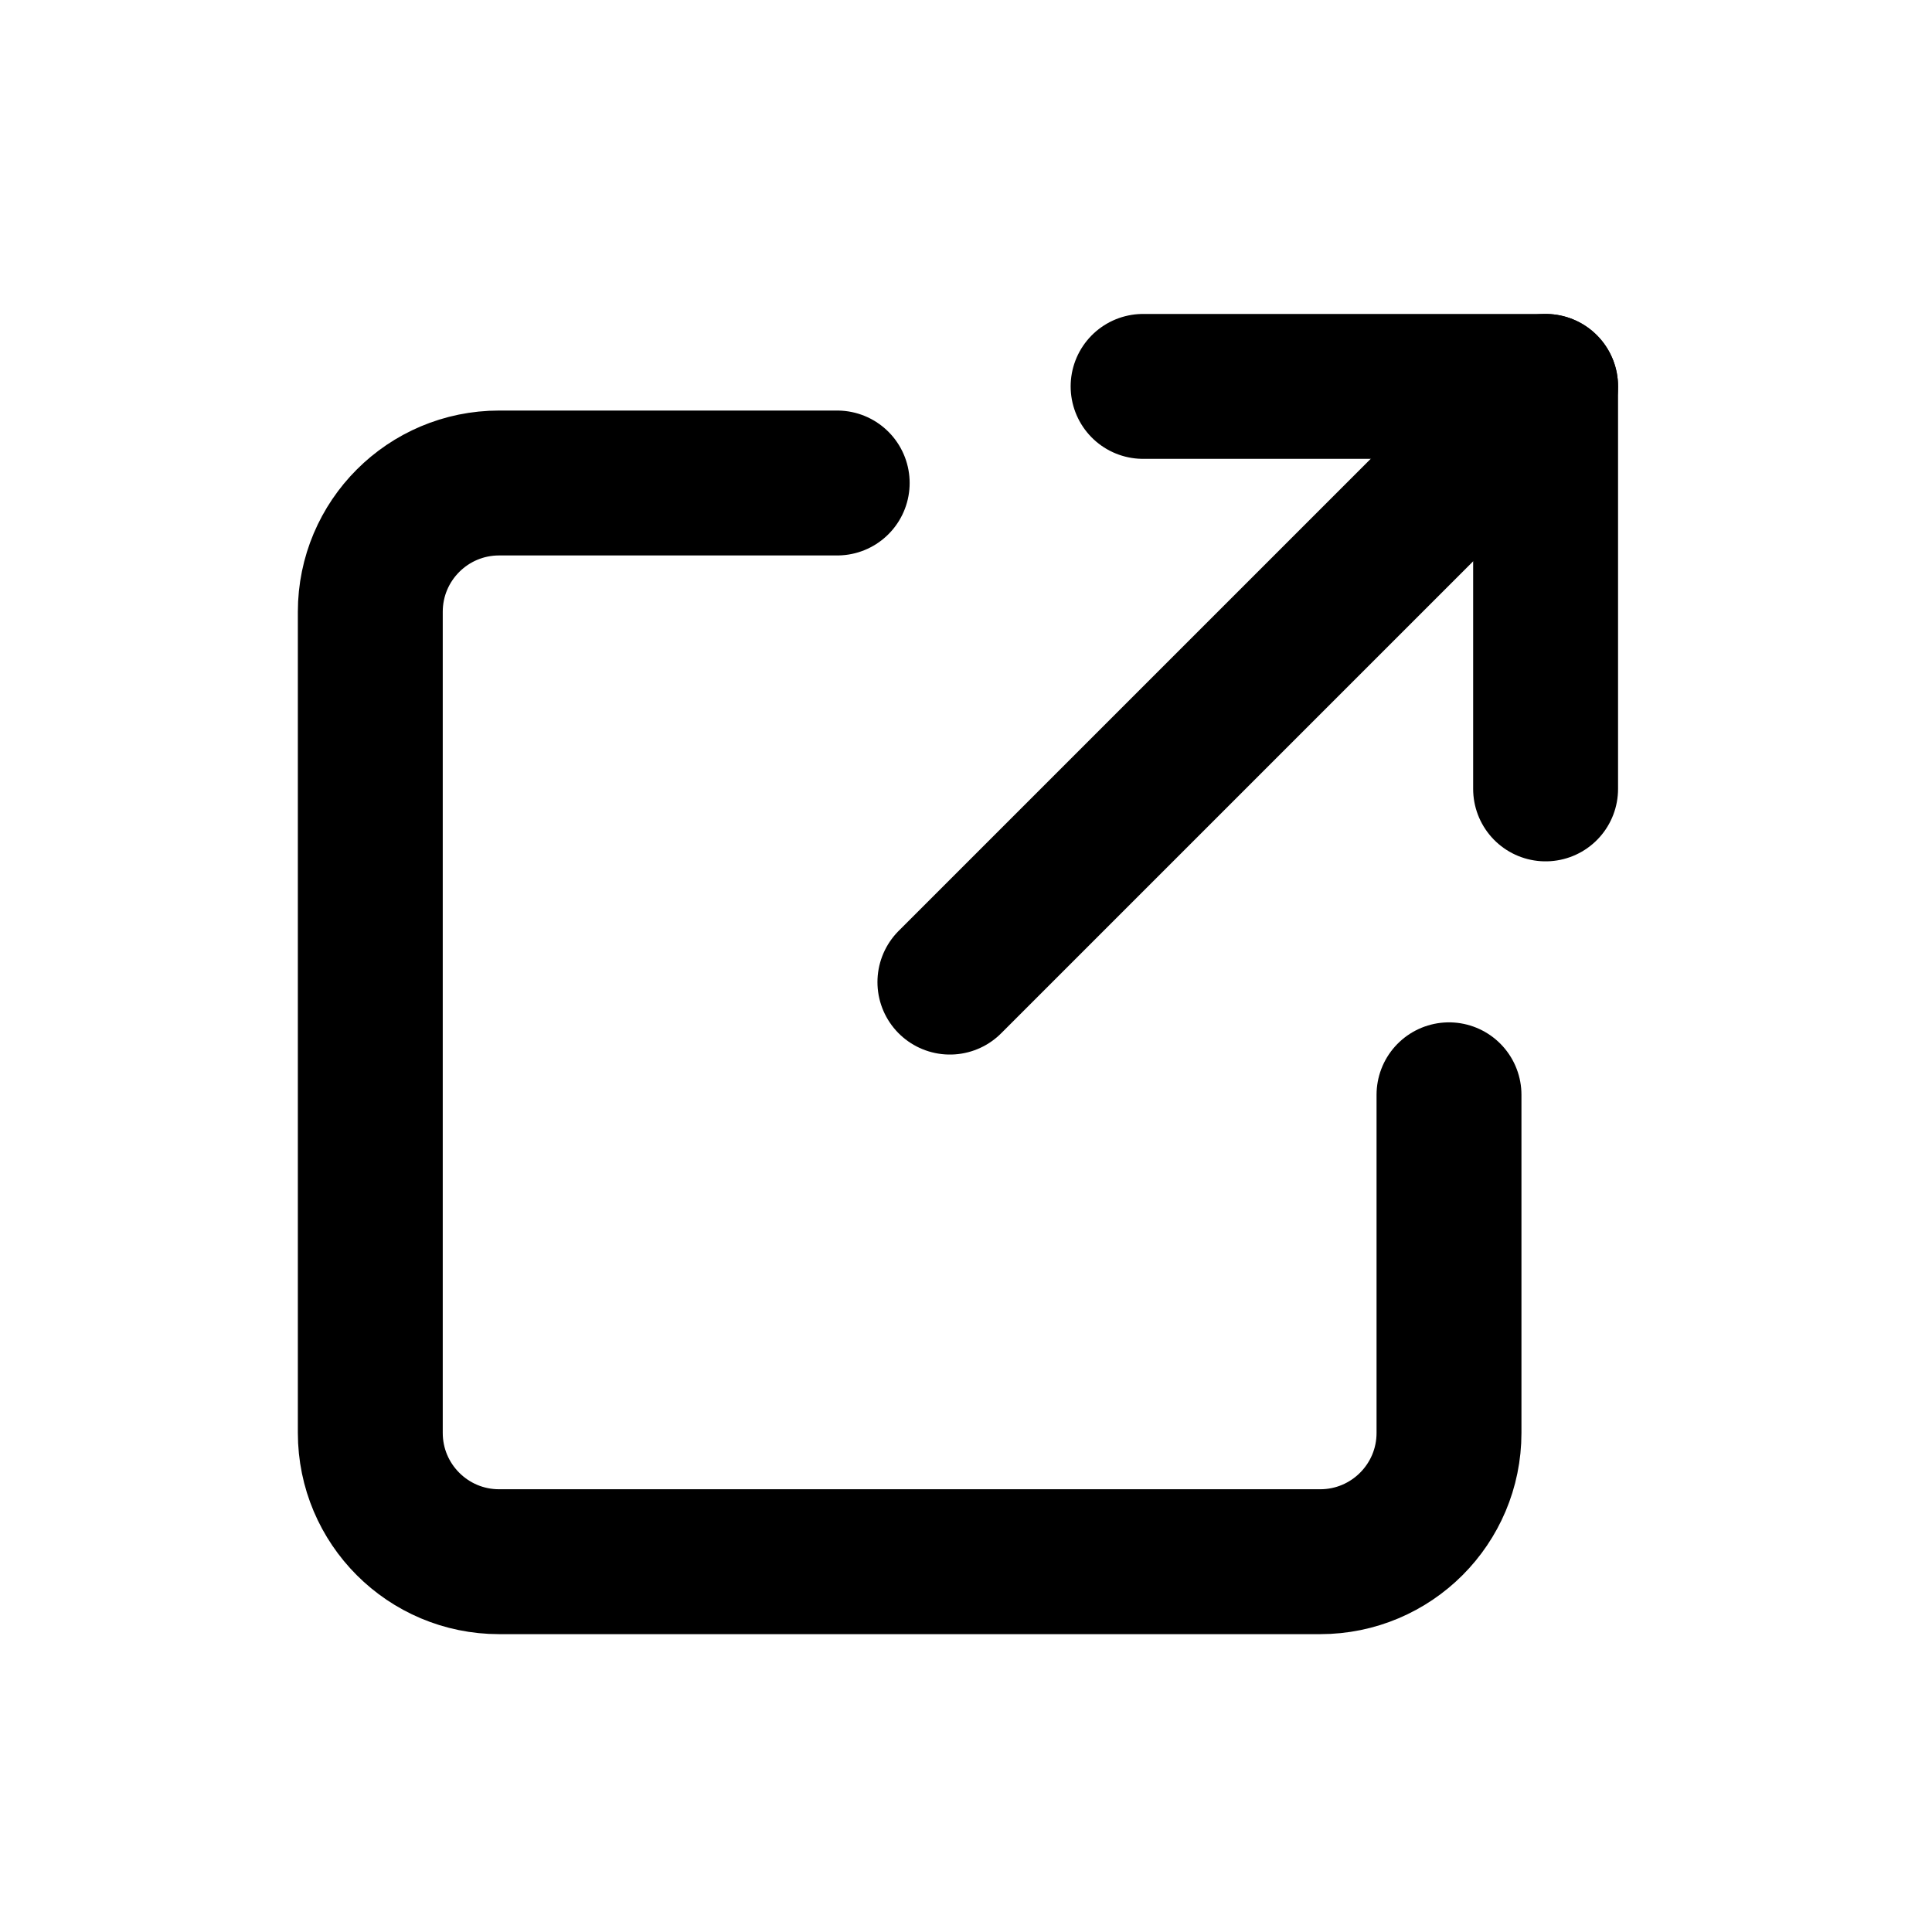
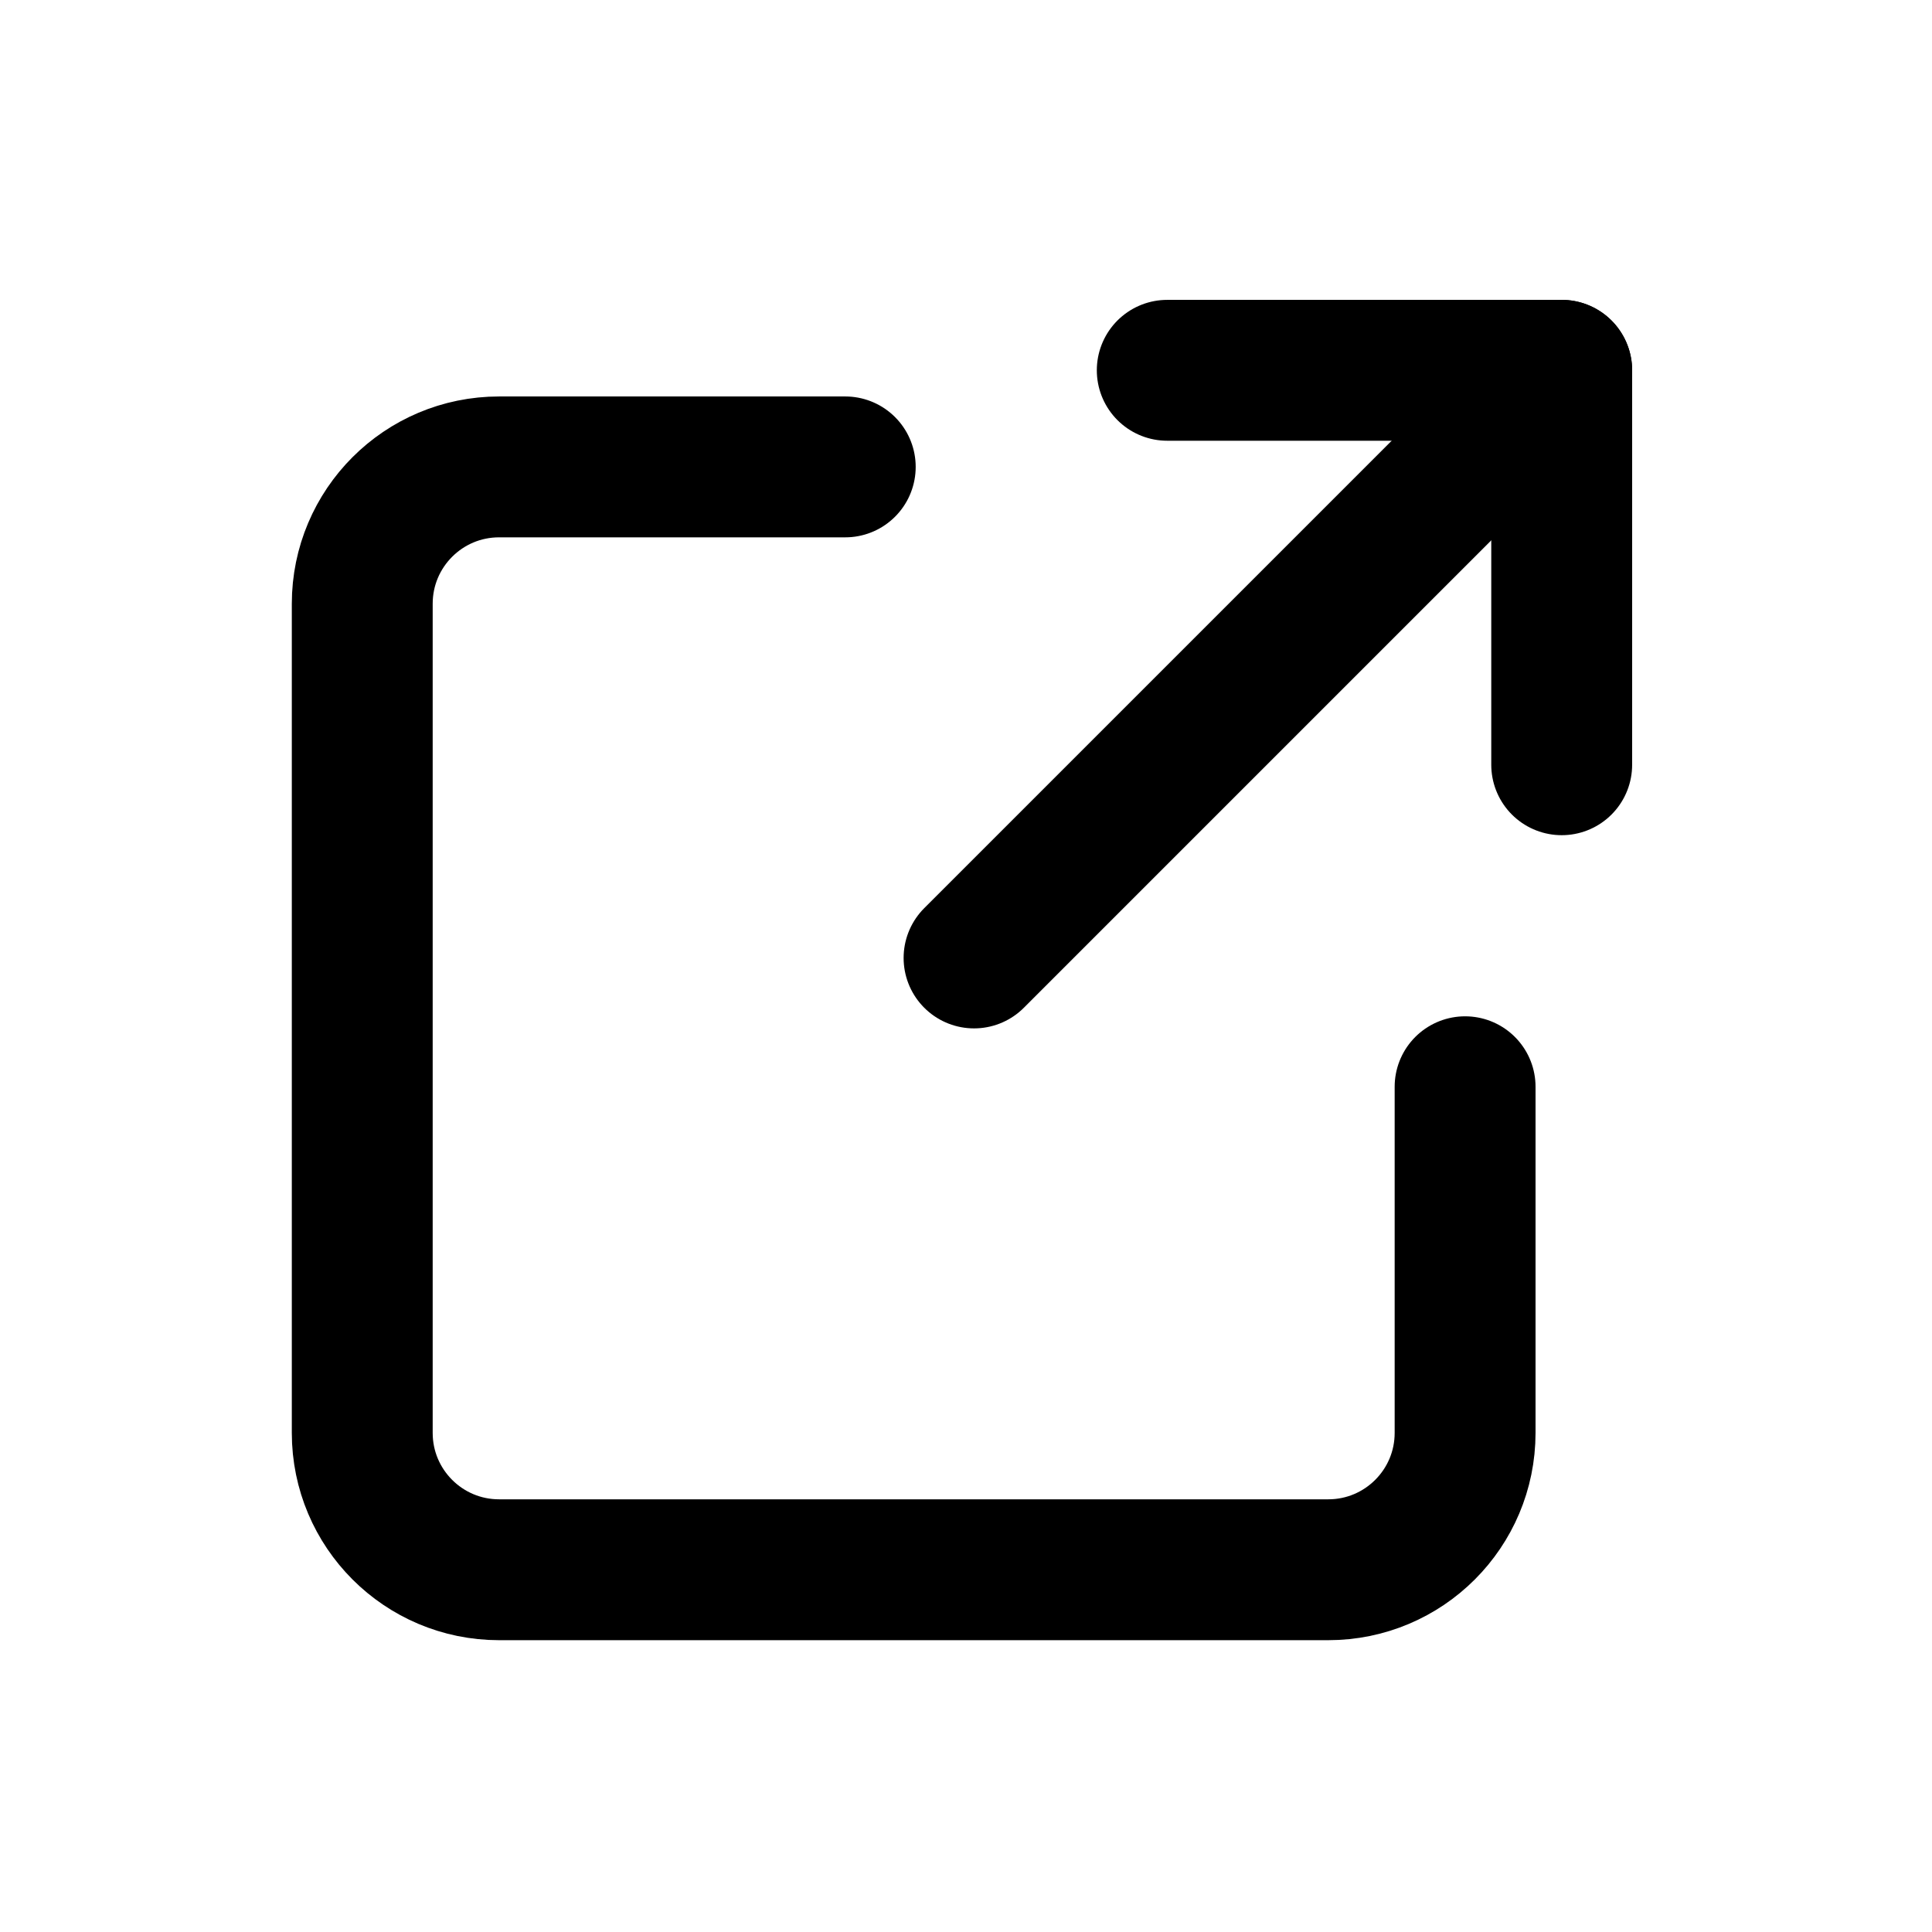
<svg xmlns="http://www.w3.org/2000/svg" width="24" height="24" viewBox="0 0 24 24" fill="none">
-   <path d="M14.2 4.8H19.2V9.8" stroke="black" stroke-width="1.8" stroke-linecap="round" stroke-linejoin="round" />
-   <path d="m19.2 4.8-7.4 7.4" stroke="black" stroke-width="1.8" stroke-linecap="round" stroke-linejoin="round" />
-   <path d="M18 13.6v4.2a1.6 1.6 0 0 1-1.6 1.6H6.2a1.6 1.6 0 0 1-1.6-1.6V7.6A1.6 1.6 0 0 1 6.2 6h4.2" stroke="black" stroke-width="1.8" stroke-linecap="round" stroke-linejoin="round" />
+   <path d="M14.5 4.6h4.9v4.9" stroke="black" stroke-width="1.75" stroke-linecap="round" stroke-linejoin="round" />
+   <path d="M19.4 4.6 12.1 11.9" stroke="black" stroke-width="1.75" stroke-linecap="round" stroke-linejoin="round" />
+   <path d="M18.2 13.5v4.3a1.7 1.7 0 0 1-1.7 1.7H6.2a1.7 1.7 0 0 1-1.7-1.7V7.5a1.7 1.7 0 0 1 1.7-1.7h4.3" stroke="black" stroke-width="1.75" stroke-linecap="round" stroke-linejoin="round" />
</svg>
